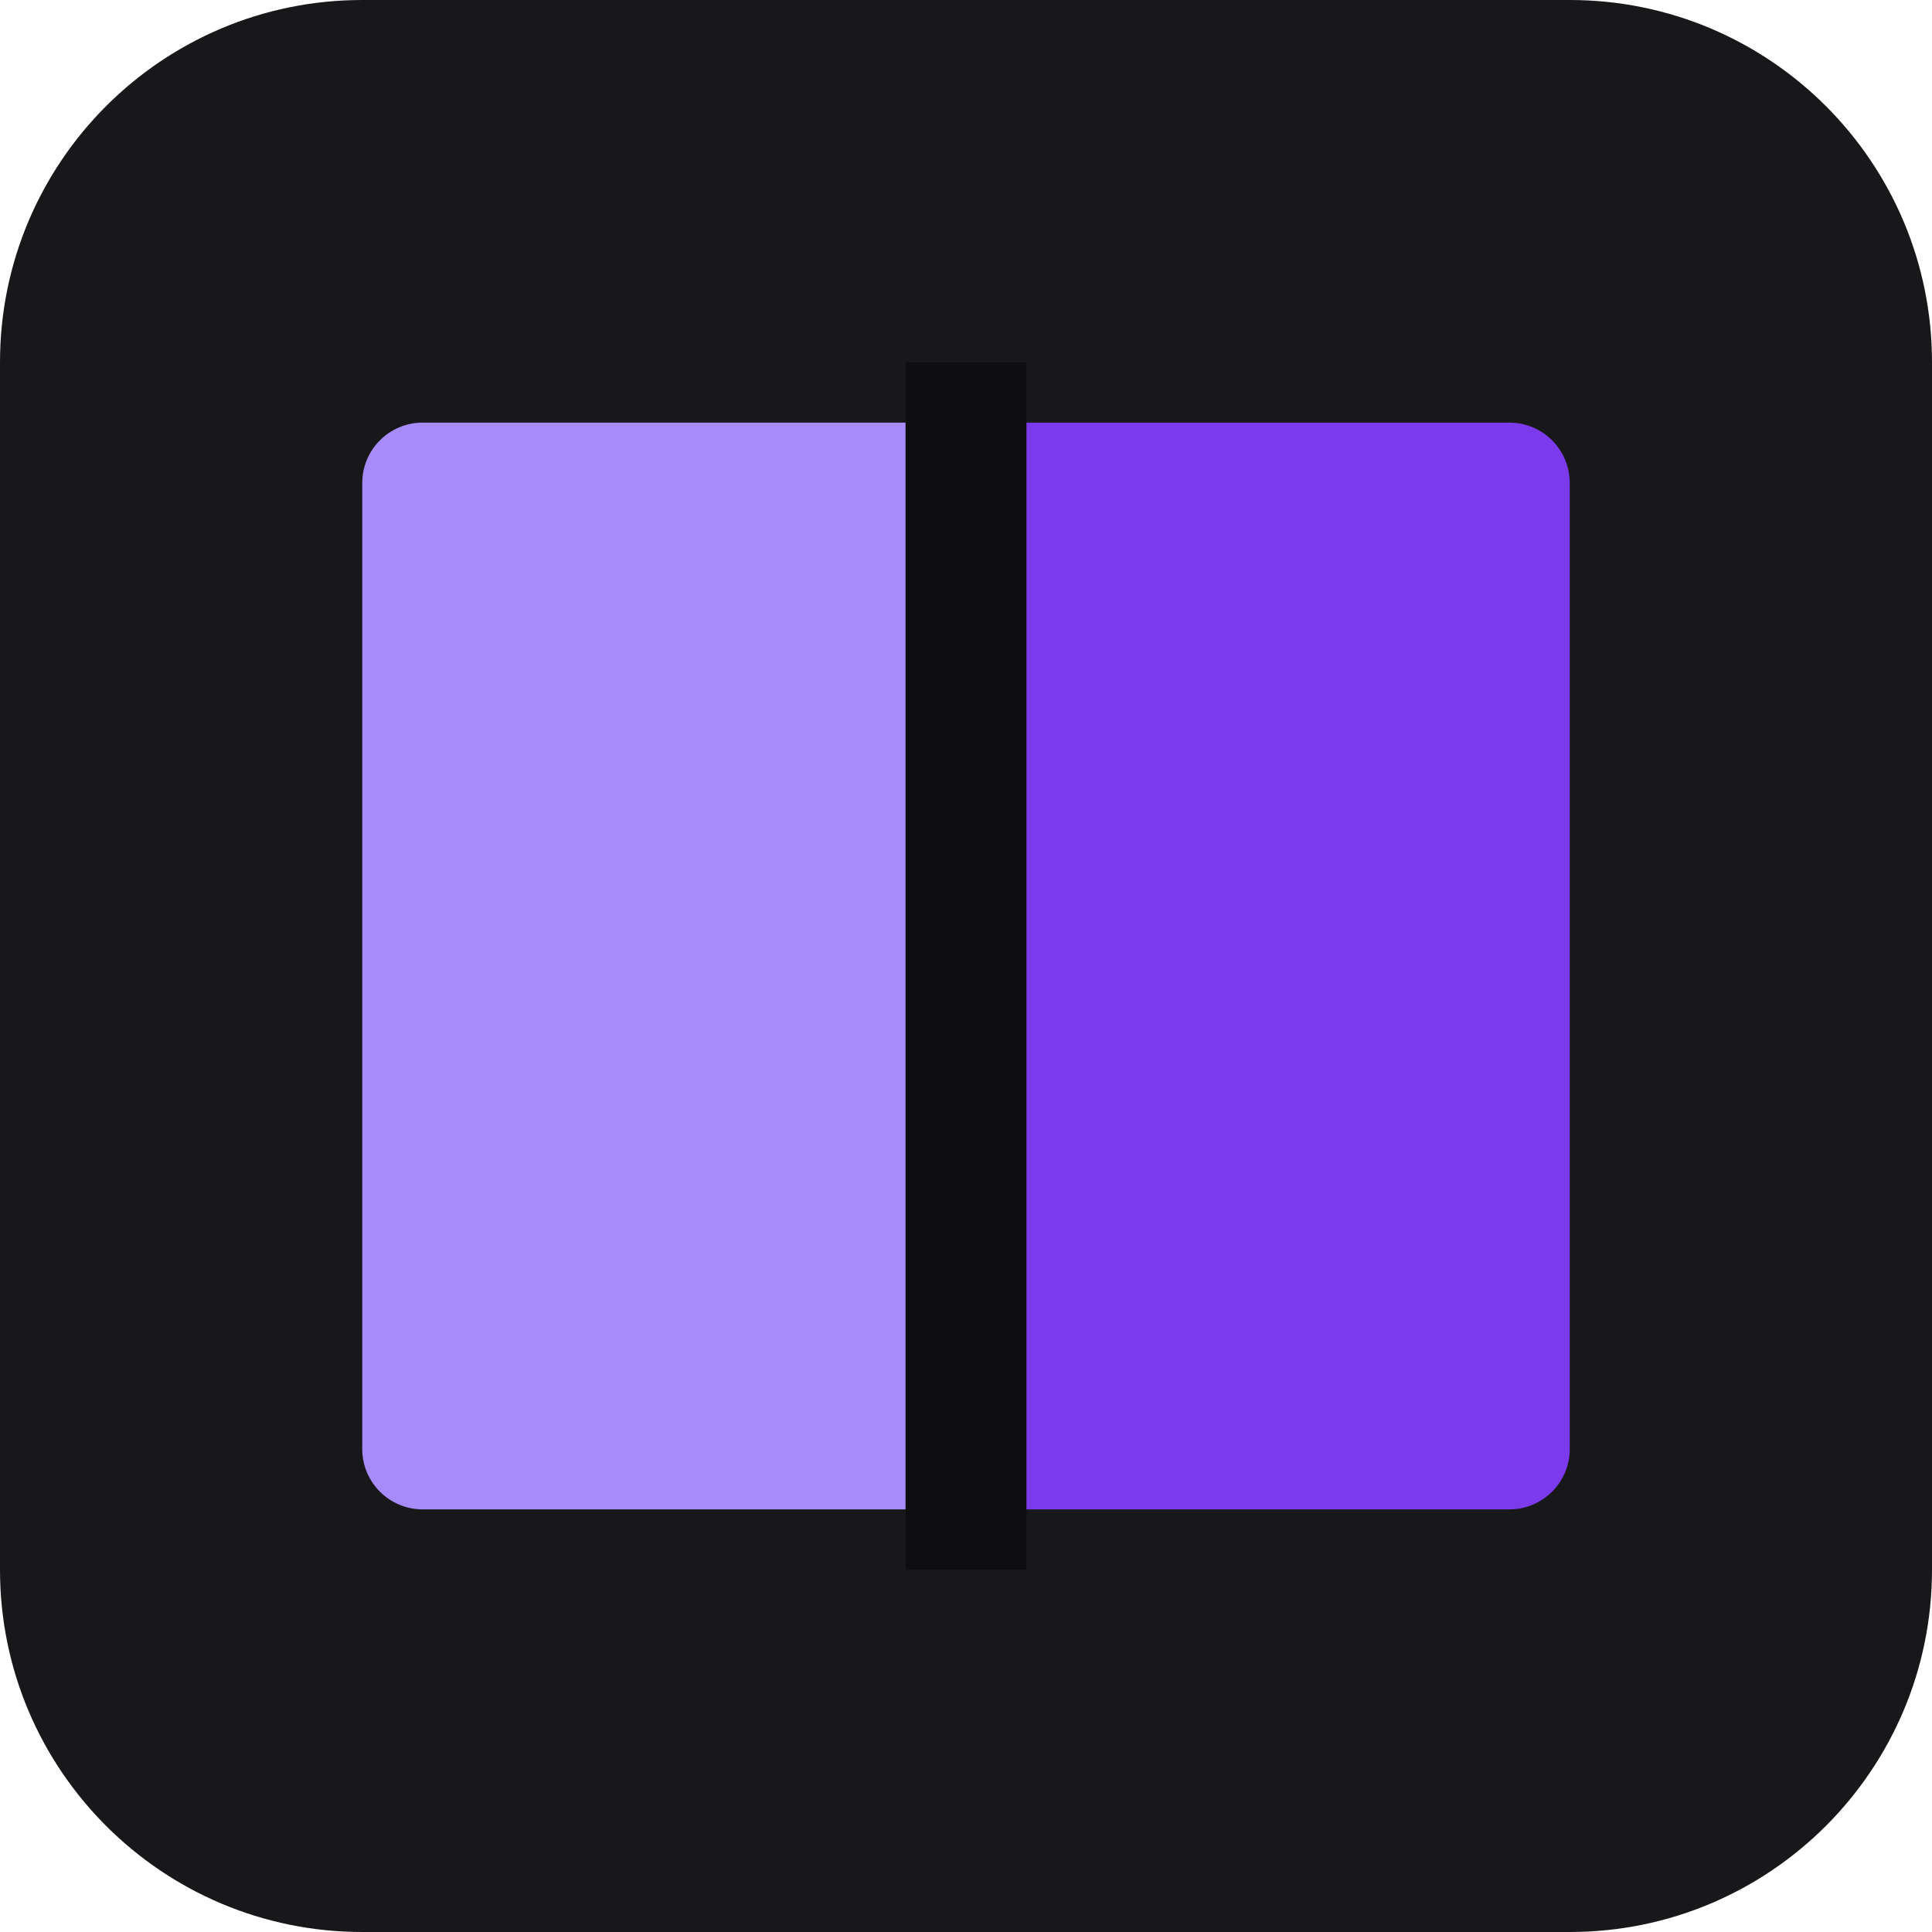
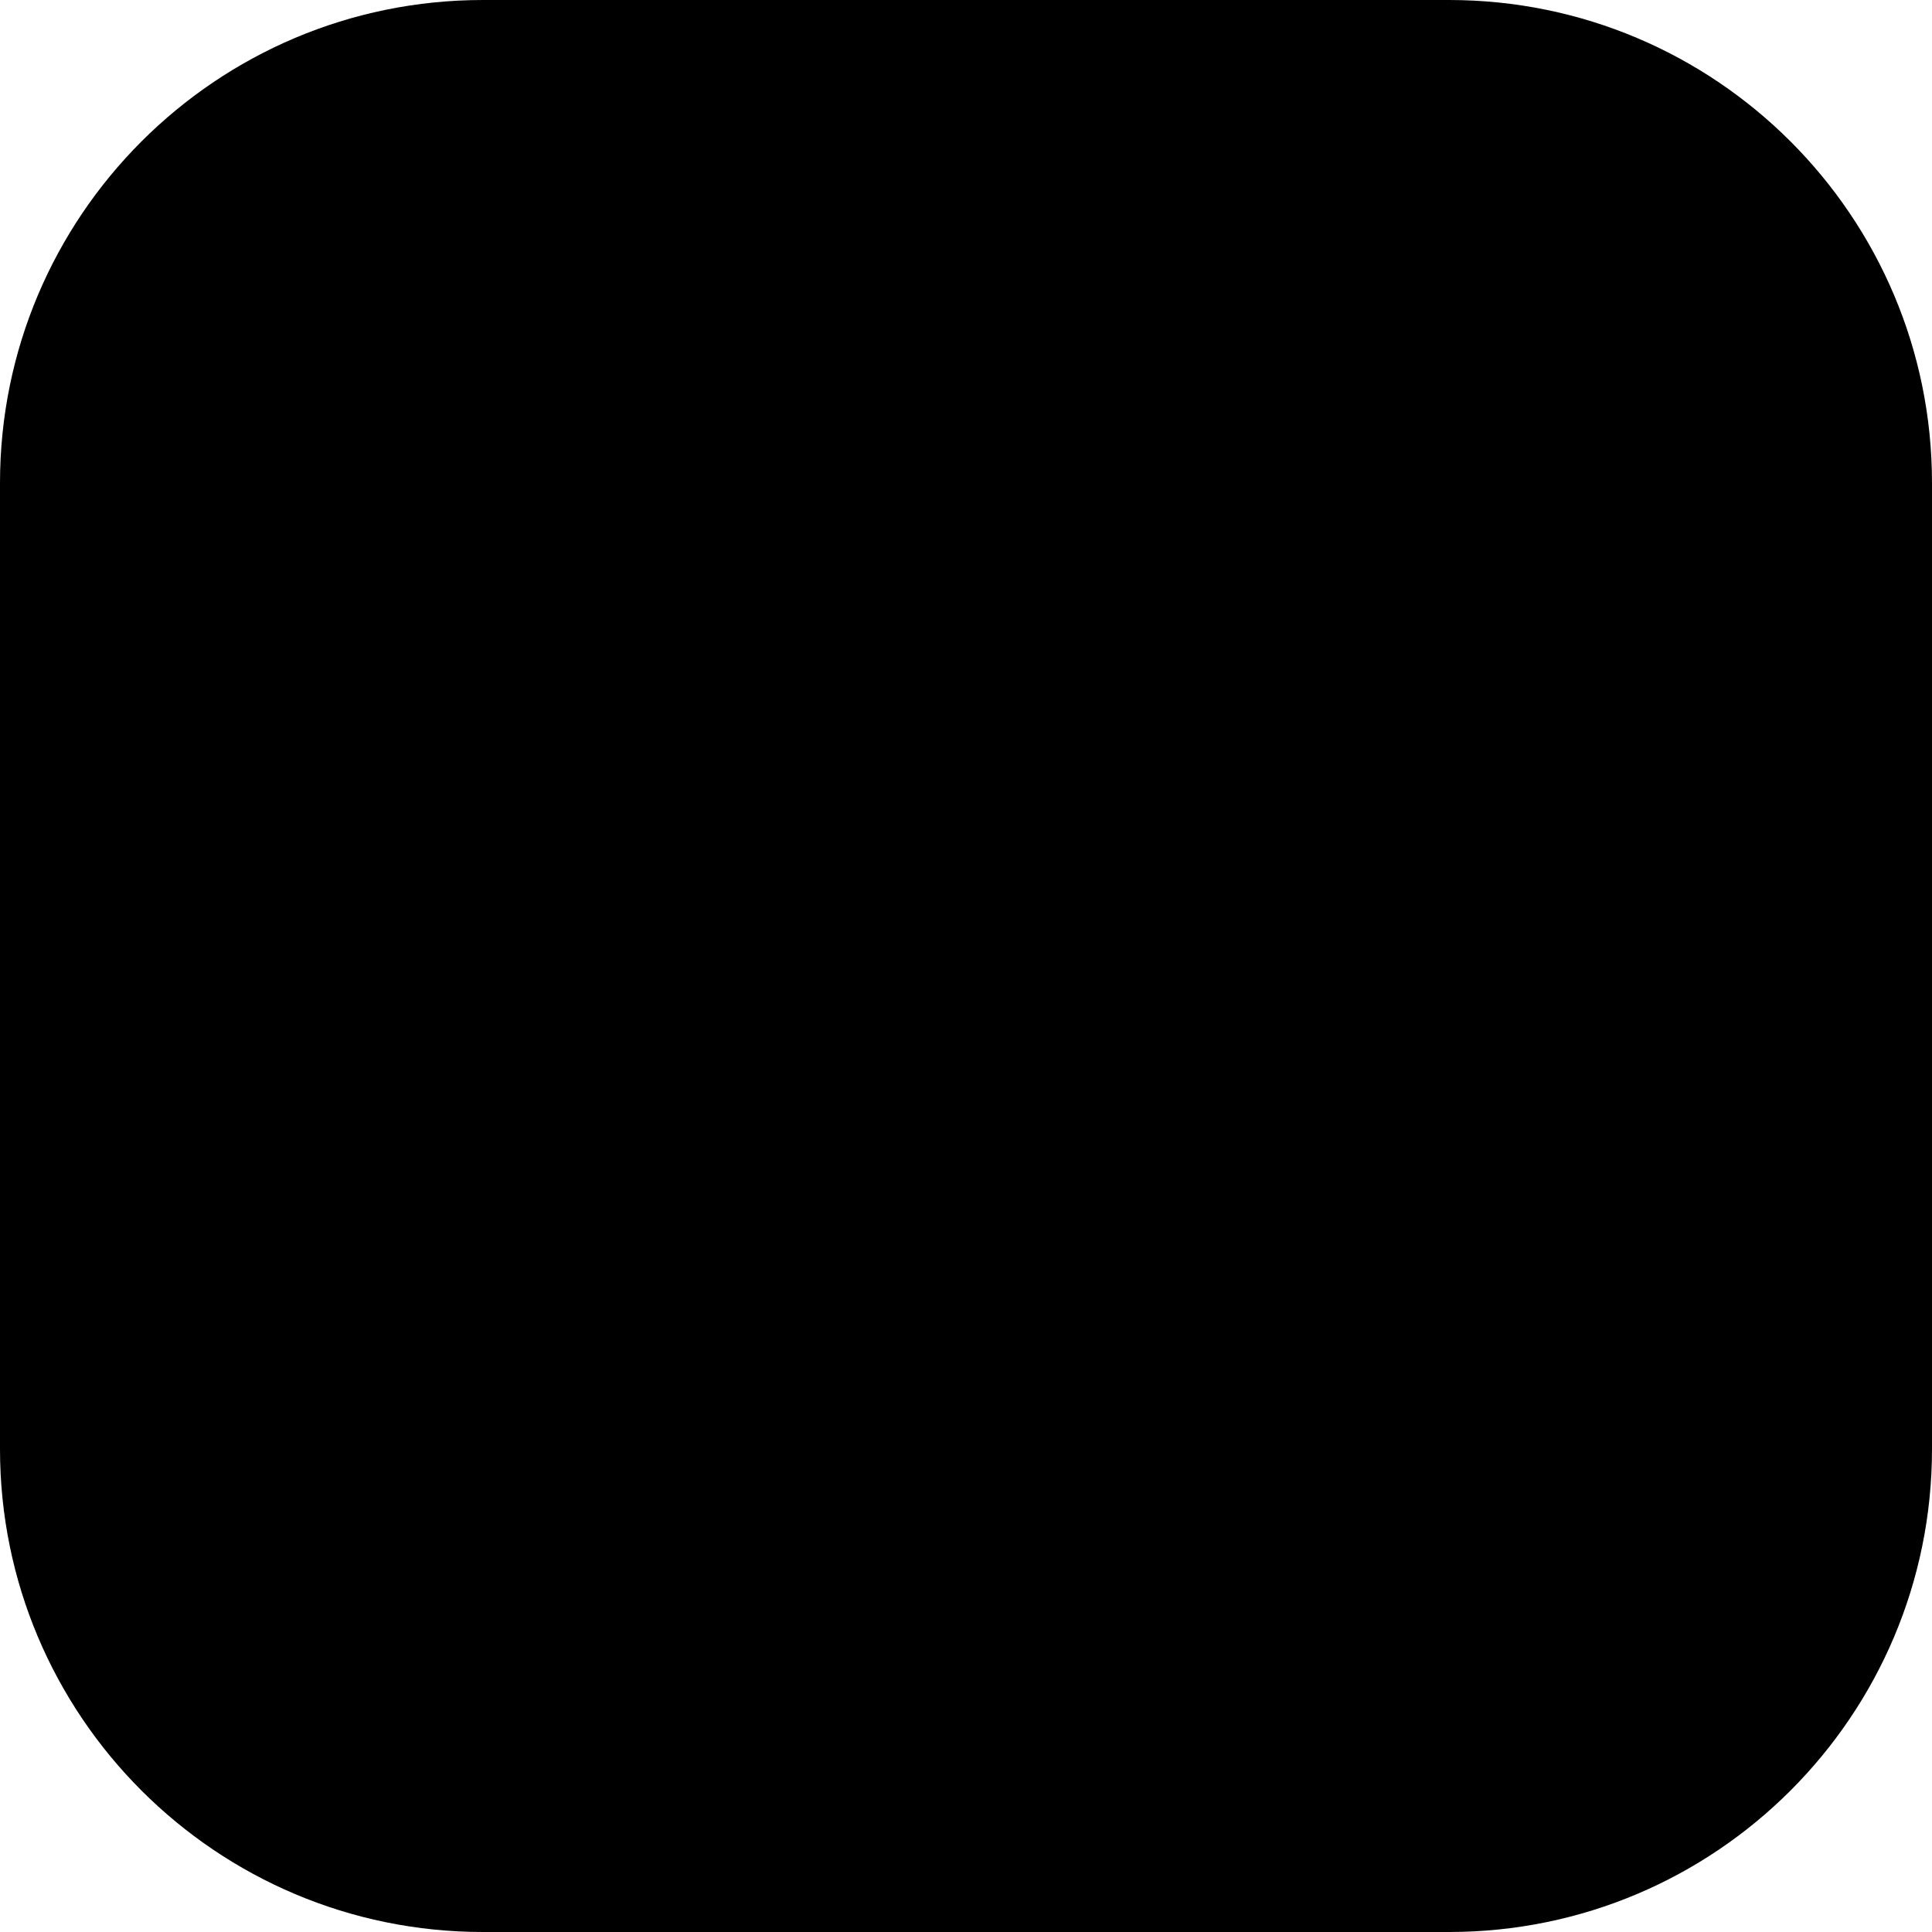
<svg xmlns="http://www.w3.org/2000/svg" viewBox="0 0 32 32">
-   <rect width="32" height="32" rx="6" fill="#18181b" />
-   <path d="M7 7h8v18H7a1 1 0 0 1-1-1V8a1 1 0 0 1 1-1z" fill="#a78bfa" />
-   <path d="M17 7h8a1 1 0 0 1 1 1v16a1 1 0 0 1-1 1h-8V7z" fill="#7c3aed" />
-   <rect x="15" y="6" width="2" height="20" fill="#0e0e11" />
+   <rect width="32" height="32" rx="8" fill="oklch(10.5% 0.015 285)" />
+   <path d="M7 7h8v18H7a1 1 0 0 1-1-1V8a1 1 0 0 1 1-1z" fill="oklch(78% 0.18 302)" />
+   <path d="M17 7h8a1 1 0 0 1 1 1v16a1 1 0 0 1-1 1h-8V7z" fill="oklch(64% 0.25 302)" />
+   <rect x="15" y="6" width="2" height="20" fill="oklch(16.5% 0.025 285)" />
</svg>
